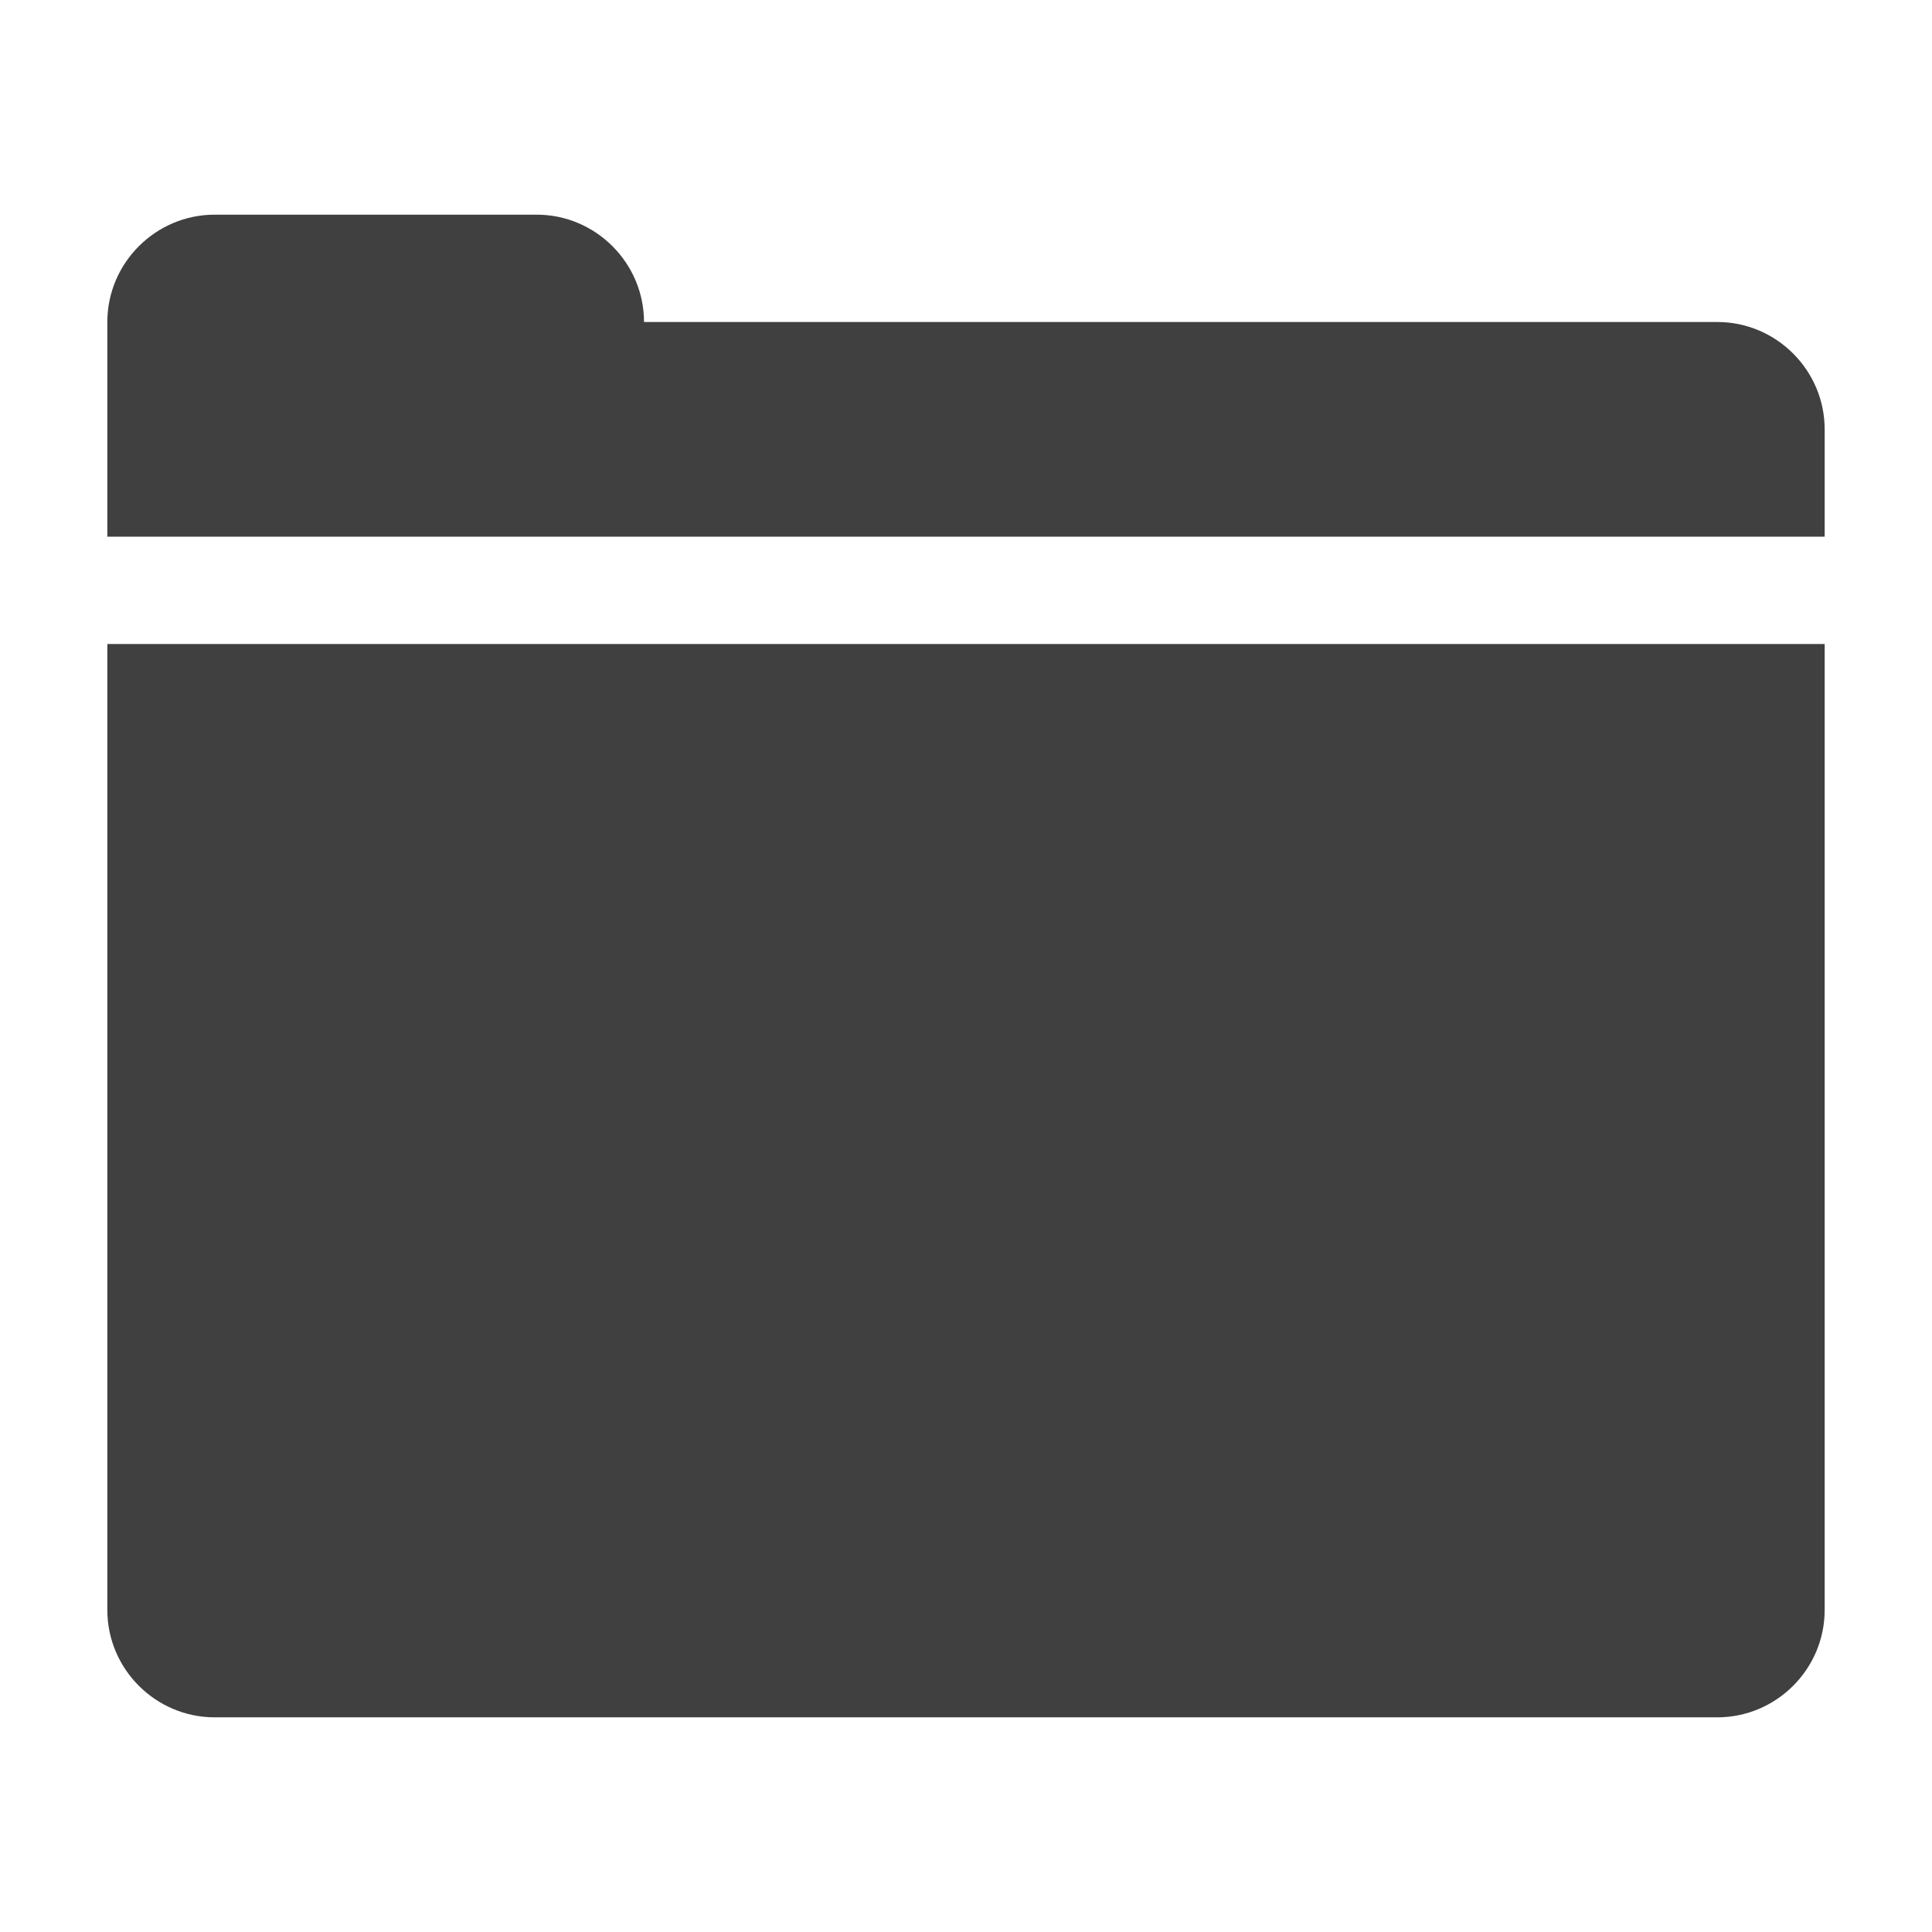
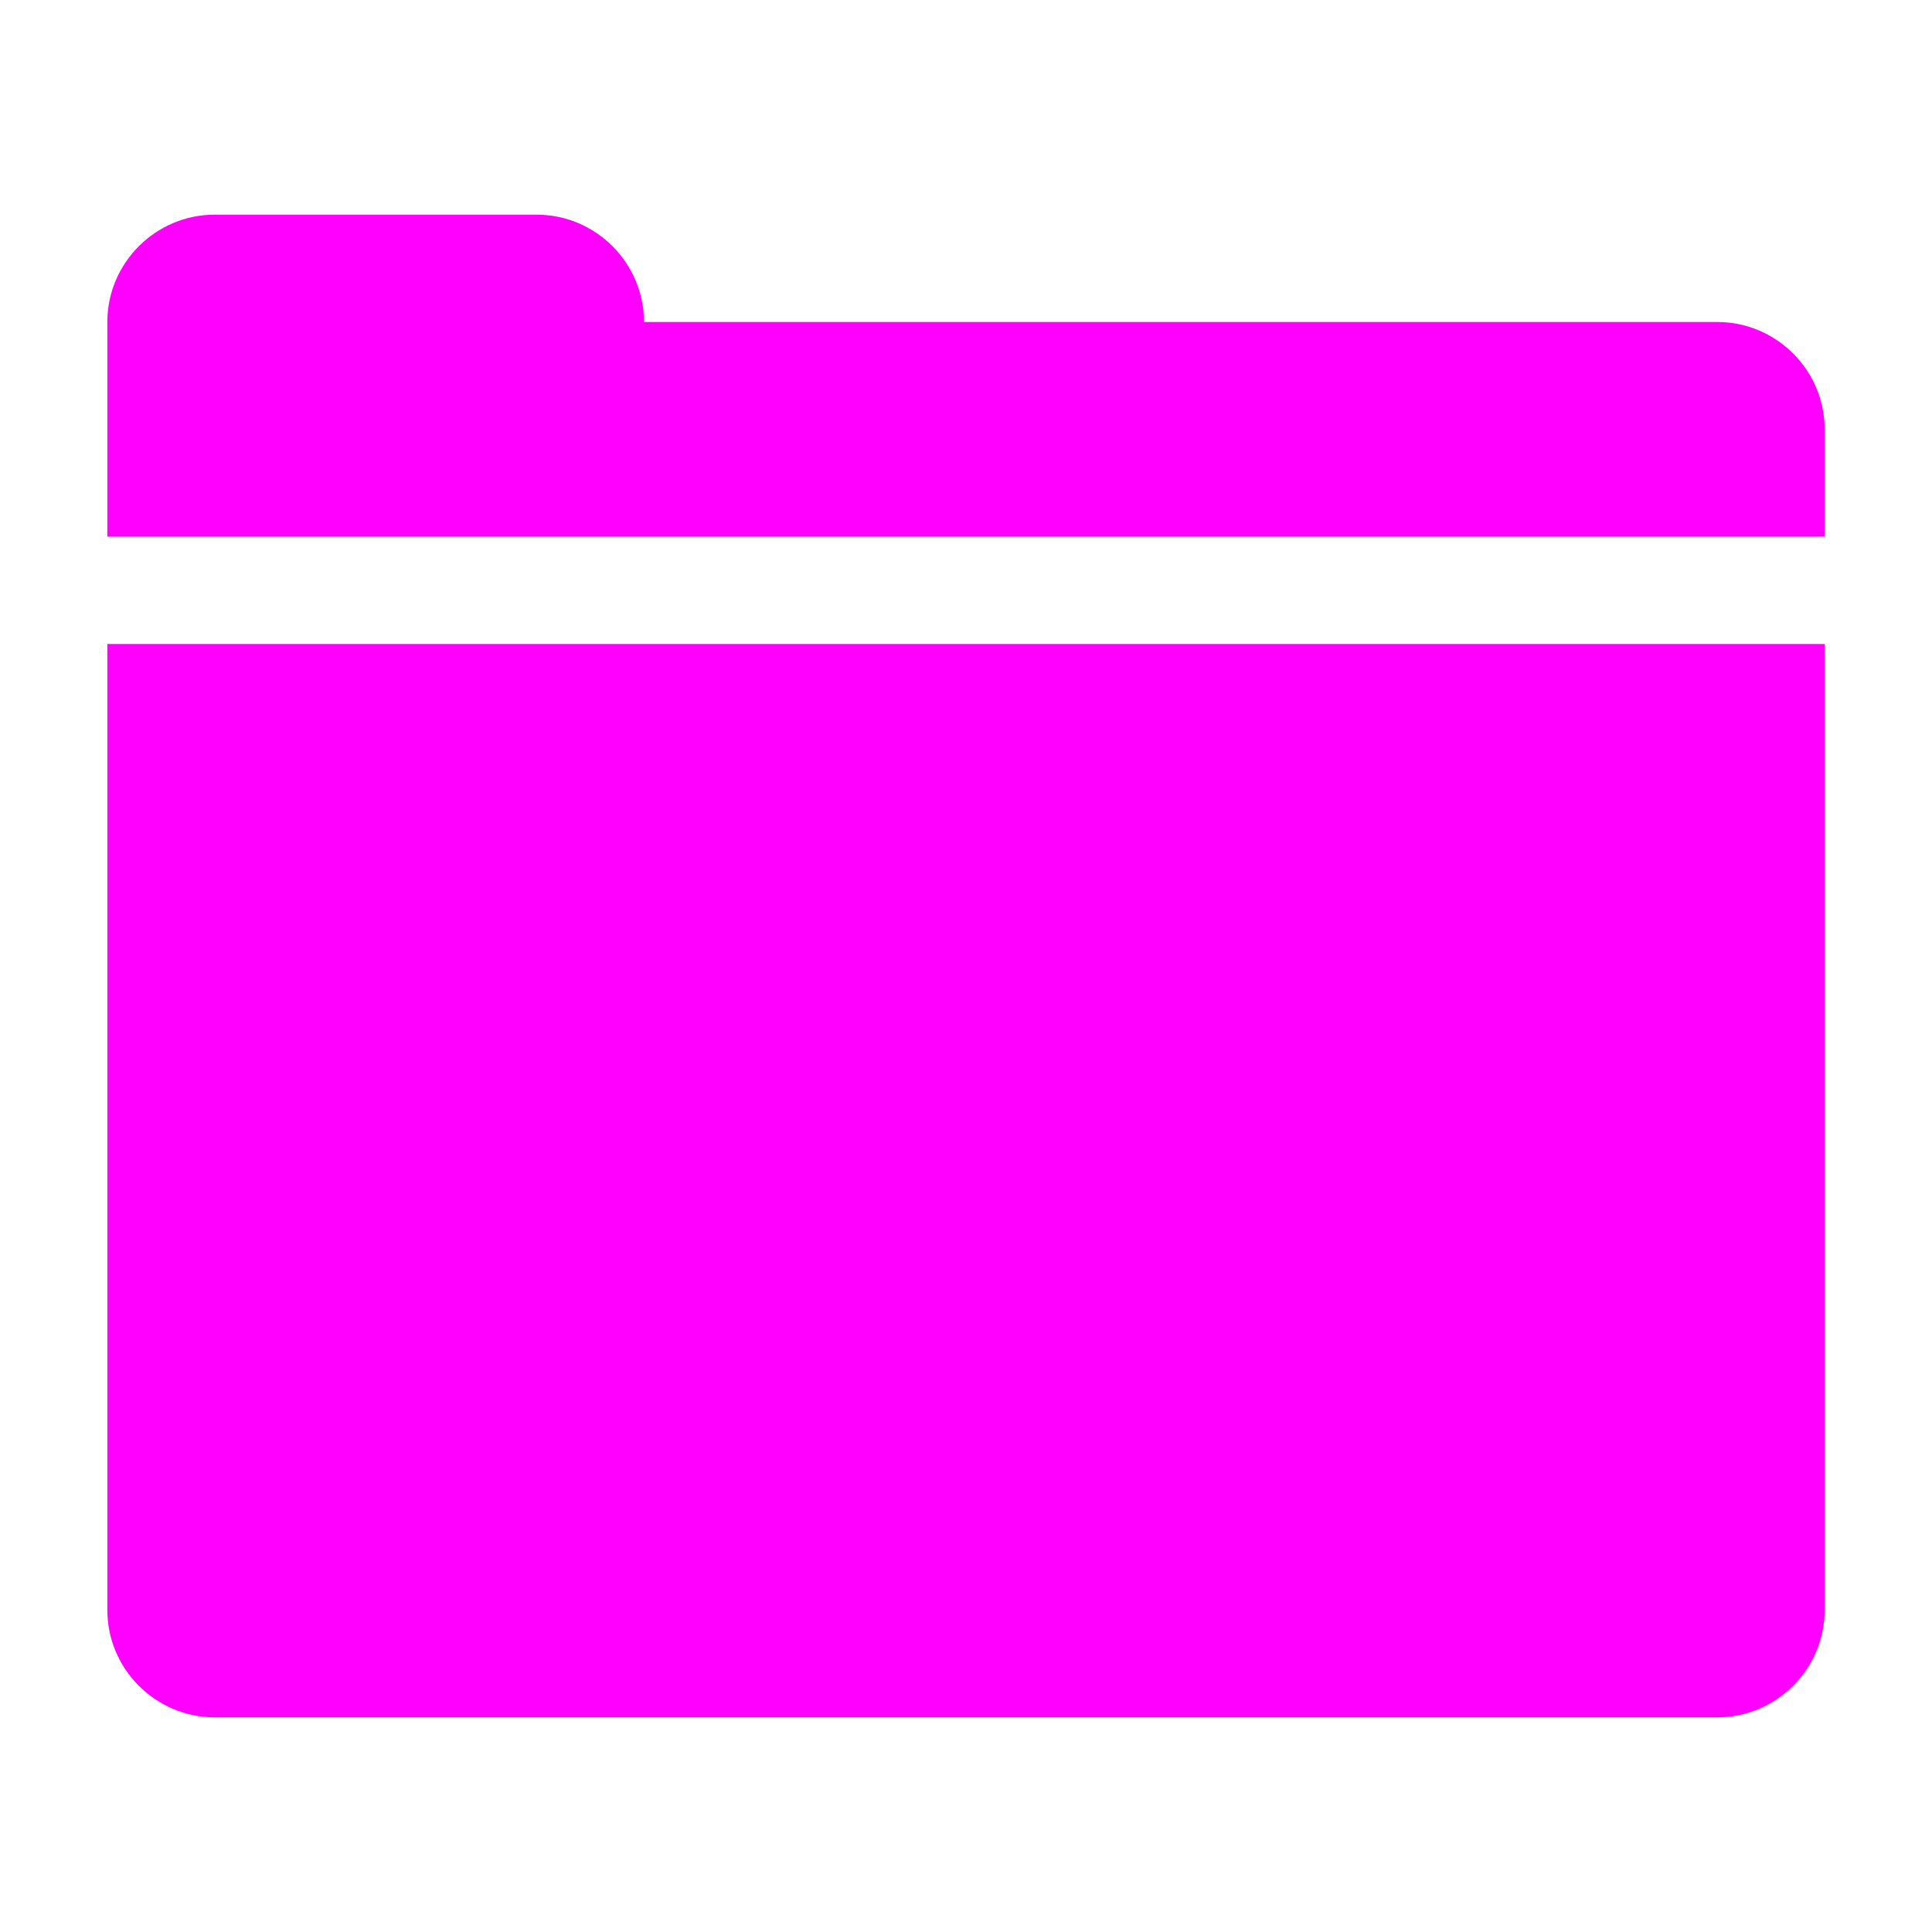
<svg xmlns="http://www.w3.org/2000/svg" id="Layer_1" viewBox="0 0 18 18">
  <defs>
-     <style>.cls-1{fill:#404040;}</style>
+     <style>.cls-1{fill:#f0f;}</style>
  </defs>
  <path class="cls-1" d="M2,6H1V15c0,.55,.45,1,1,1h14c.55,0,1-.45,1-1V6H2Z" />
  <path class="cls-1" d="M16,3H6c0-.55-.45-1-1-1H2c-.55,0-1,.45-1,1v2H17v-1c0-.55-.45-1-1-1Z" />
</svg>
